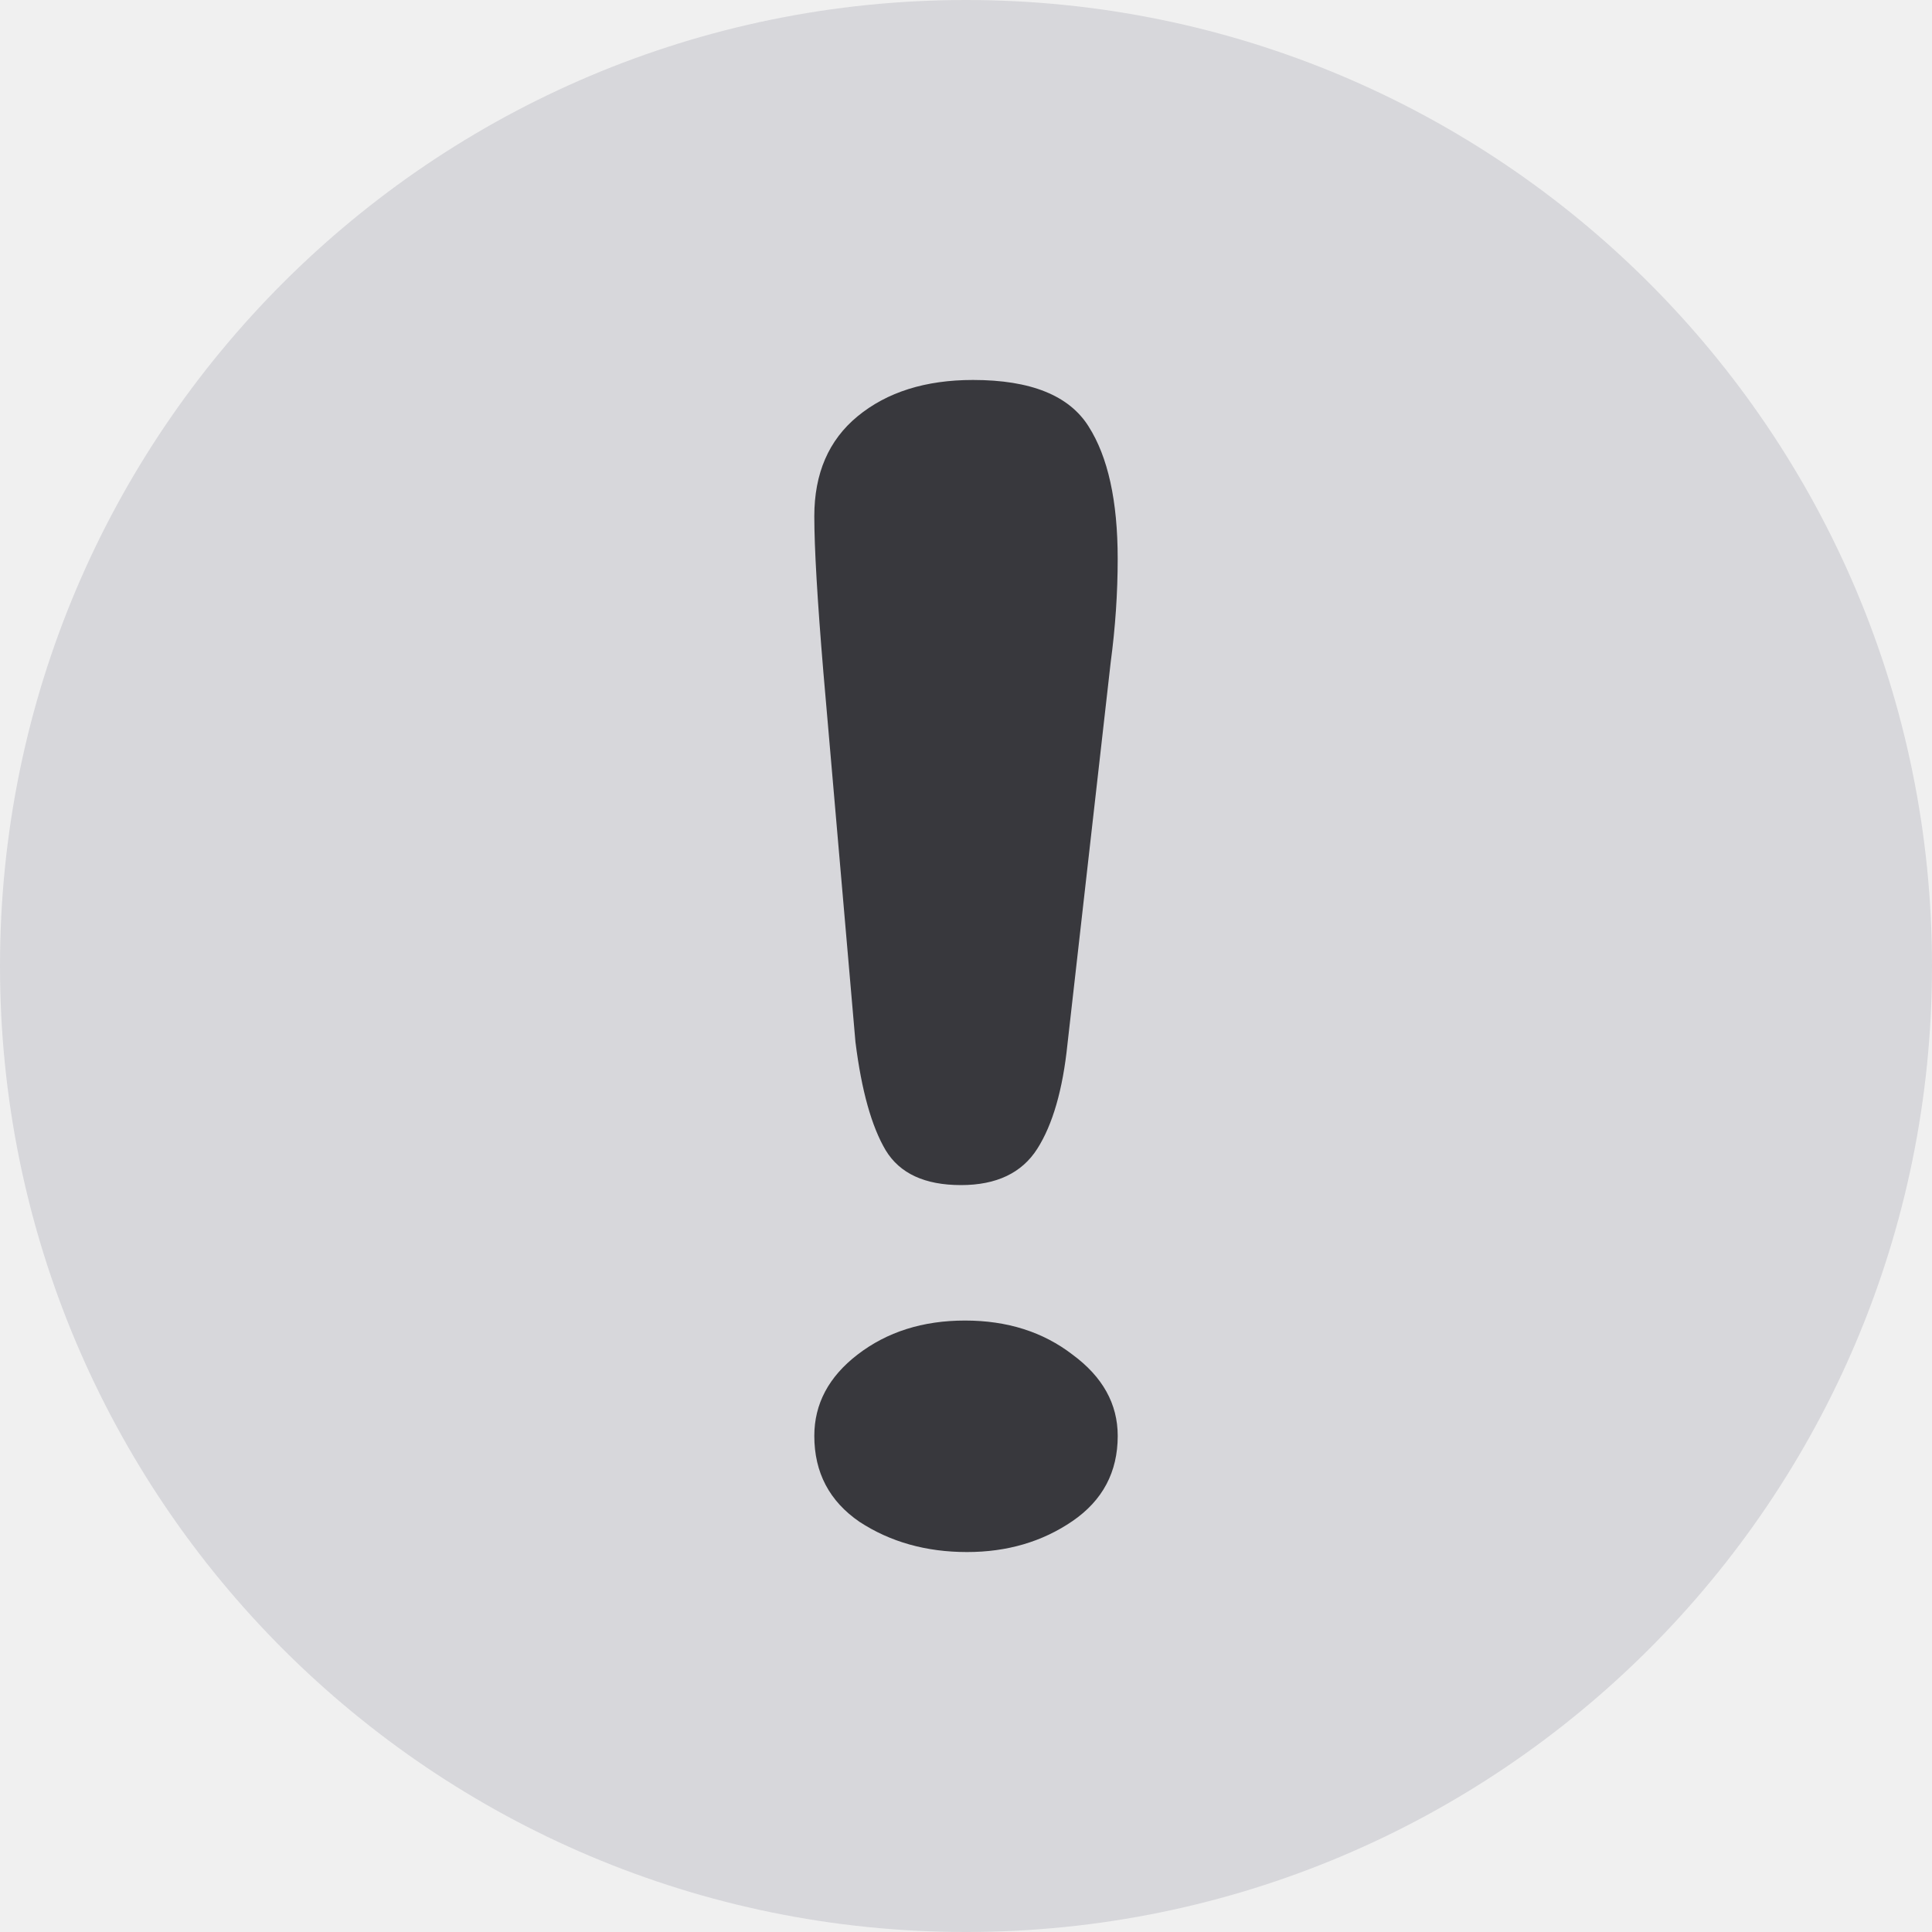
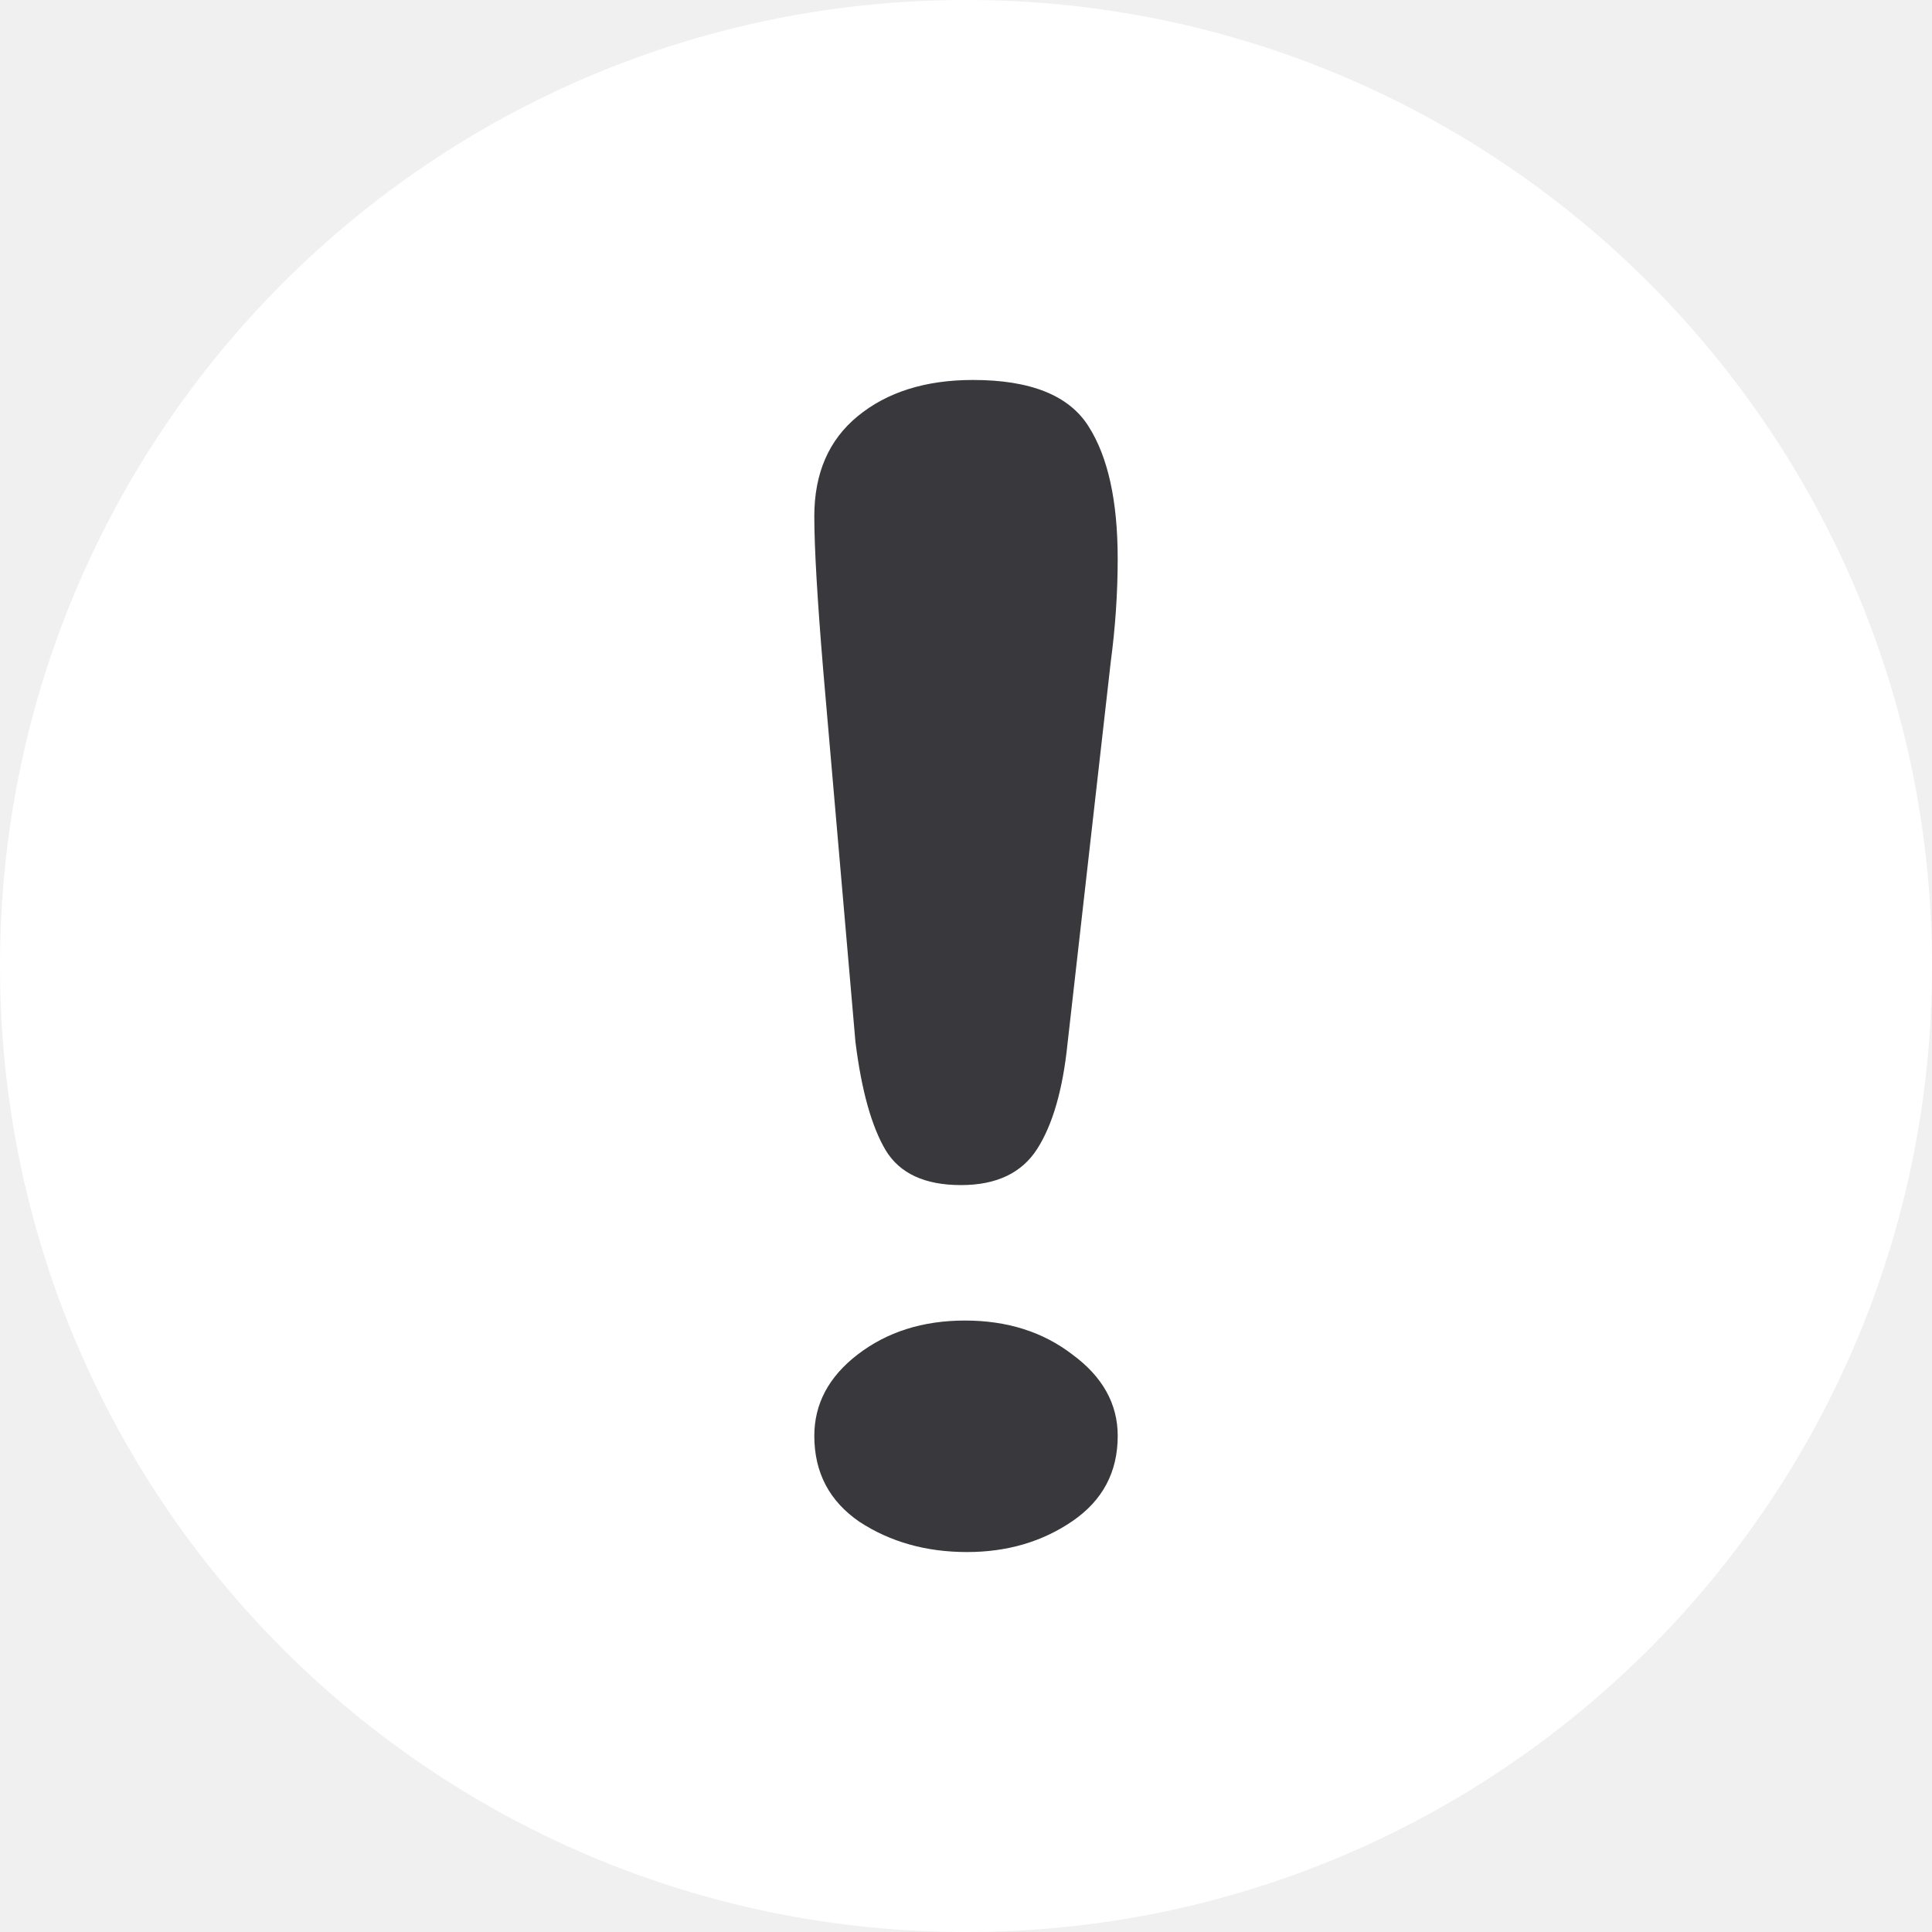
<svg xmlns="http://www.w3.org/2000/svg" width="32" height="32" id="svg2994" version="1.1">
  <defs id="defs2996" />
  <g id="layer1" transform="translate(1.9073486e-6,-32.00001)">
-     <circle style="opacity:1;fill:#d7d7db;fill-opacity:1;fill-rule:nonzero;stroke:#d7d7db;stroke-width:2.514;stroke-miterlimit:4;stroke-dasharray:none;stroke-dashoffset:0;stroke-opacity:1" id="path3004" cx="16" cy="48" r="14.743" />
+     <circle style="opacity:1;fill:#ffffff;fill-opacity:1;fill-rule:nonzero;stroke:#ffffff;stroke-width:2.514;stroke-miterlimit:4;stroke-dasharray:none;stroke-dashoffset:0;stroke-opacity:1" id="path3004" cx="16" cy="48" r="14.743" />
    <g aria-label="!" transform="matrix(0.5543258,0,0,0.4271838,0.4281581,32.42816)" style="font-style:normal;font-weight:bold;line-height:0%;font-family:'Arial Rounded MT Bold';-inkscape-font-specification:'Sans Bold';letter-spacing:0px;word-spacing:0px;fill:#38383d;fill-opacity:1;stroke:none;stroke-width:2.055" id="text3849">
      <path d="M 24.79,39.424 23.829,25.046 q -0.27,-4.202 -0.27,-6.033 0,-2.491 1.291,-3.872 1.321,-1.411 3.452,-1.411 2.581,0 3.452,1.801 0.87,1.771 0.87,5.133 0,1.981 -0.21,4.022 L 31.123,39.484 q -0.21,2.641 -0.9,4.052 -0.69,1.411 -2.281,1.411 -1.621,0 -2.251,-1.351 -0.63,-1.381 -0.9,-4.172 z m 3.332,19.751 q -1.831,0 -3.212,-1.171 -1.351,-1.201 -1.351,-3.332 0,-1.861 1.291,-3.152 1.321,-1.321 3.212,-1.321 1.891,0 3.212,1.321 1.351,1.291 1.351,3.152 0,2.101 -1.351,3.302 -1.351,1.201 -3.152,1.201 z" style="font-size:61.474px;line-height:1.25;fill:#38383d;fill-opacity:1;stroke-width:2.055" id="path6690" />
    </g>
  </g>
</svg>
